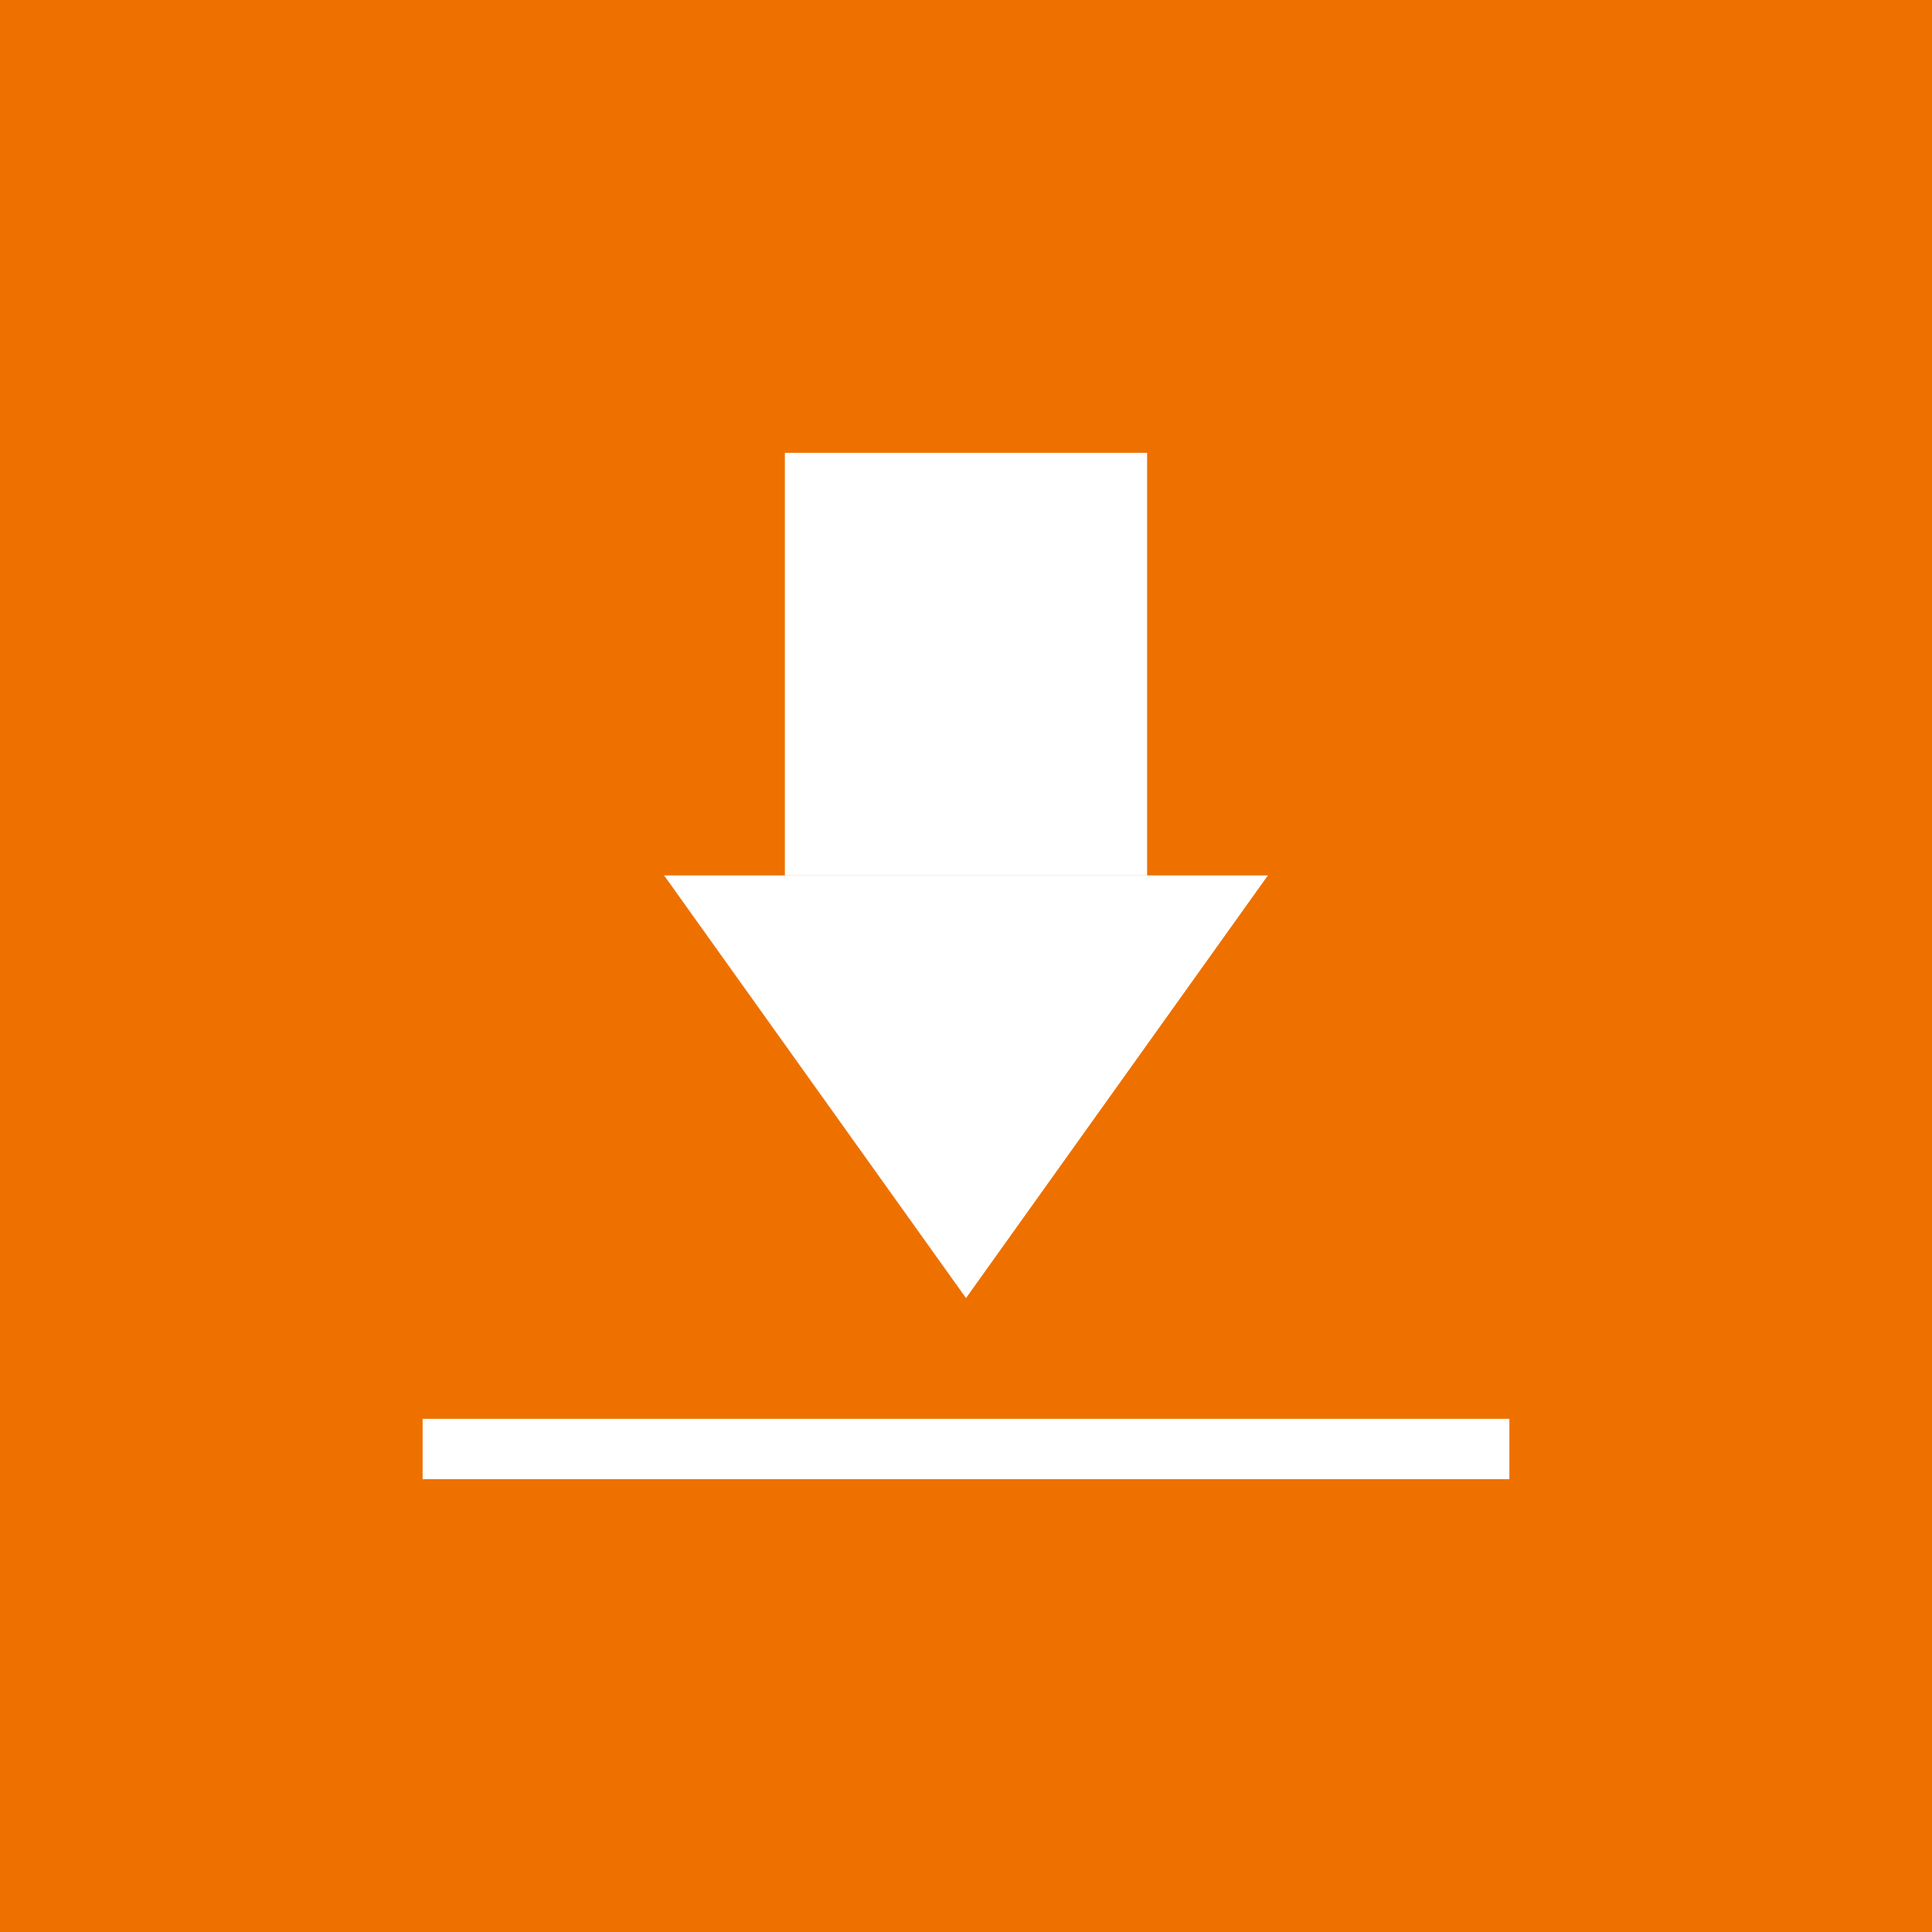
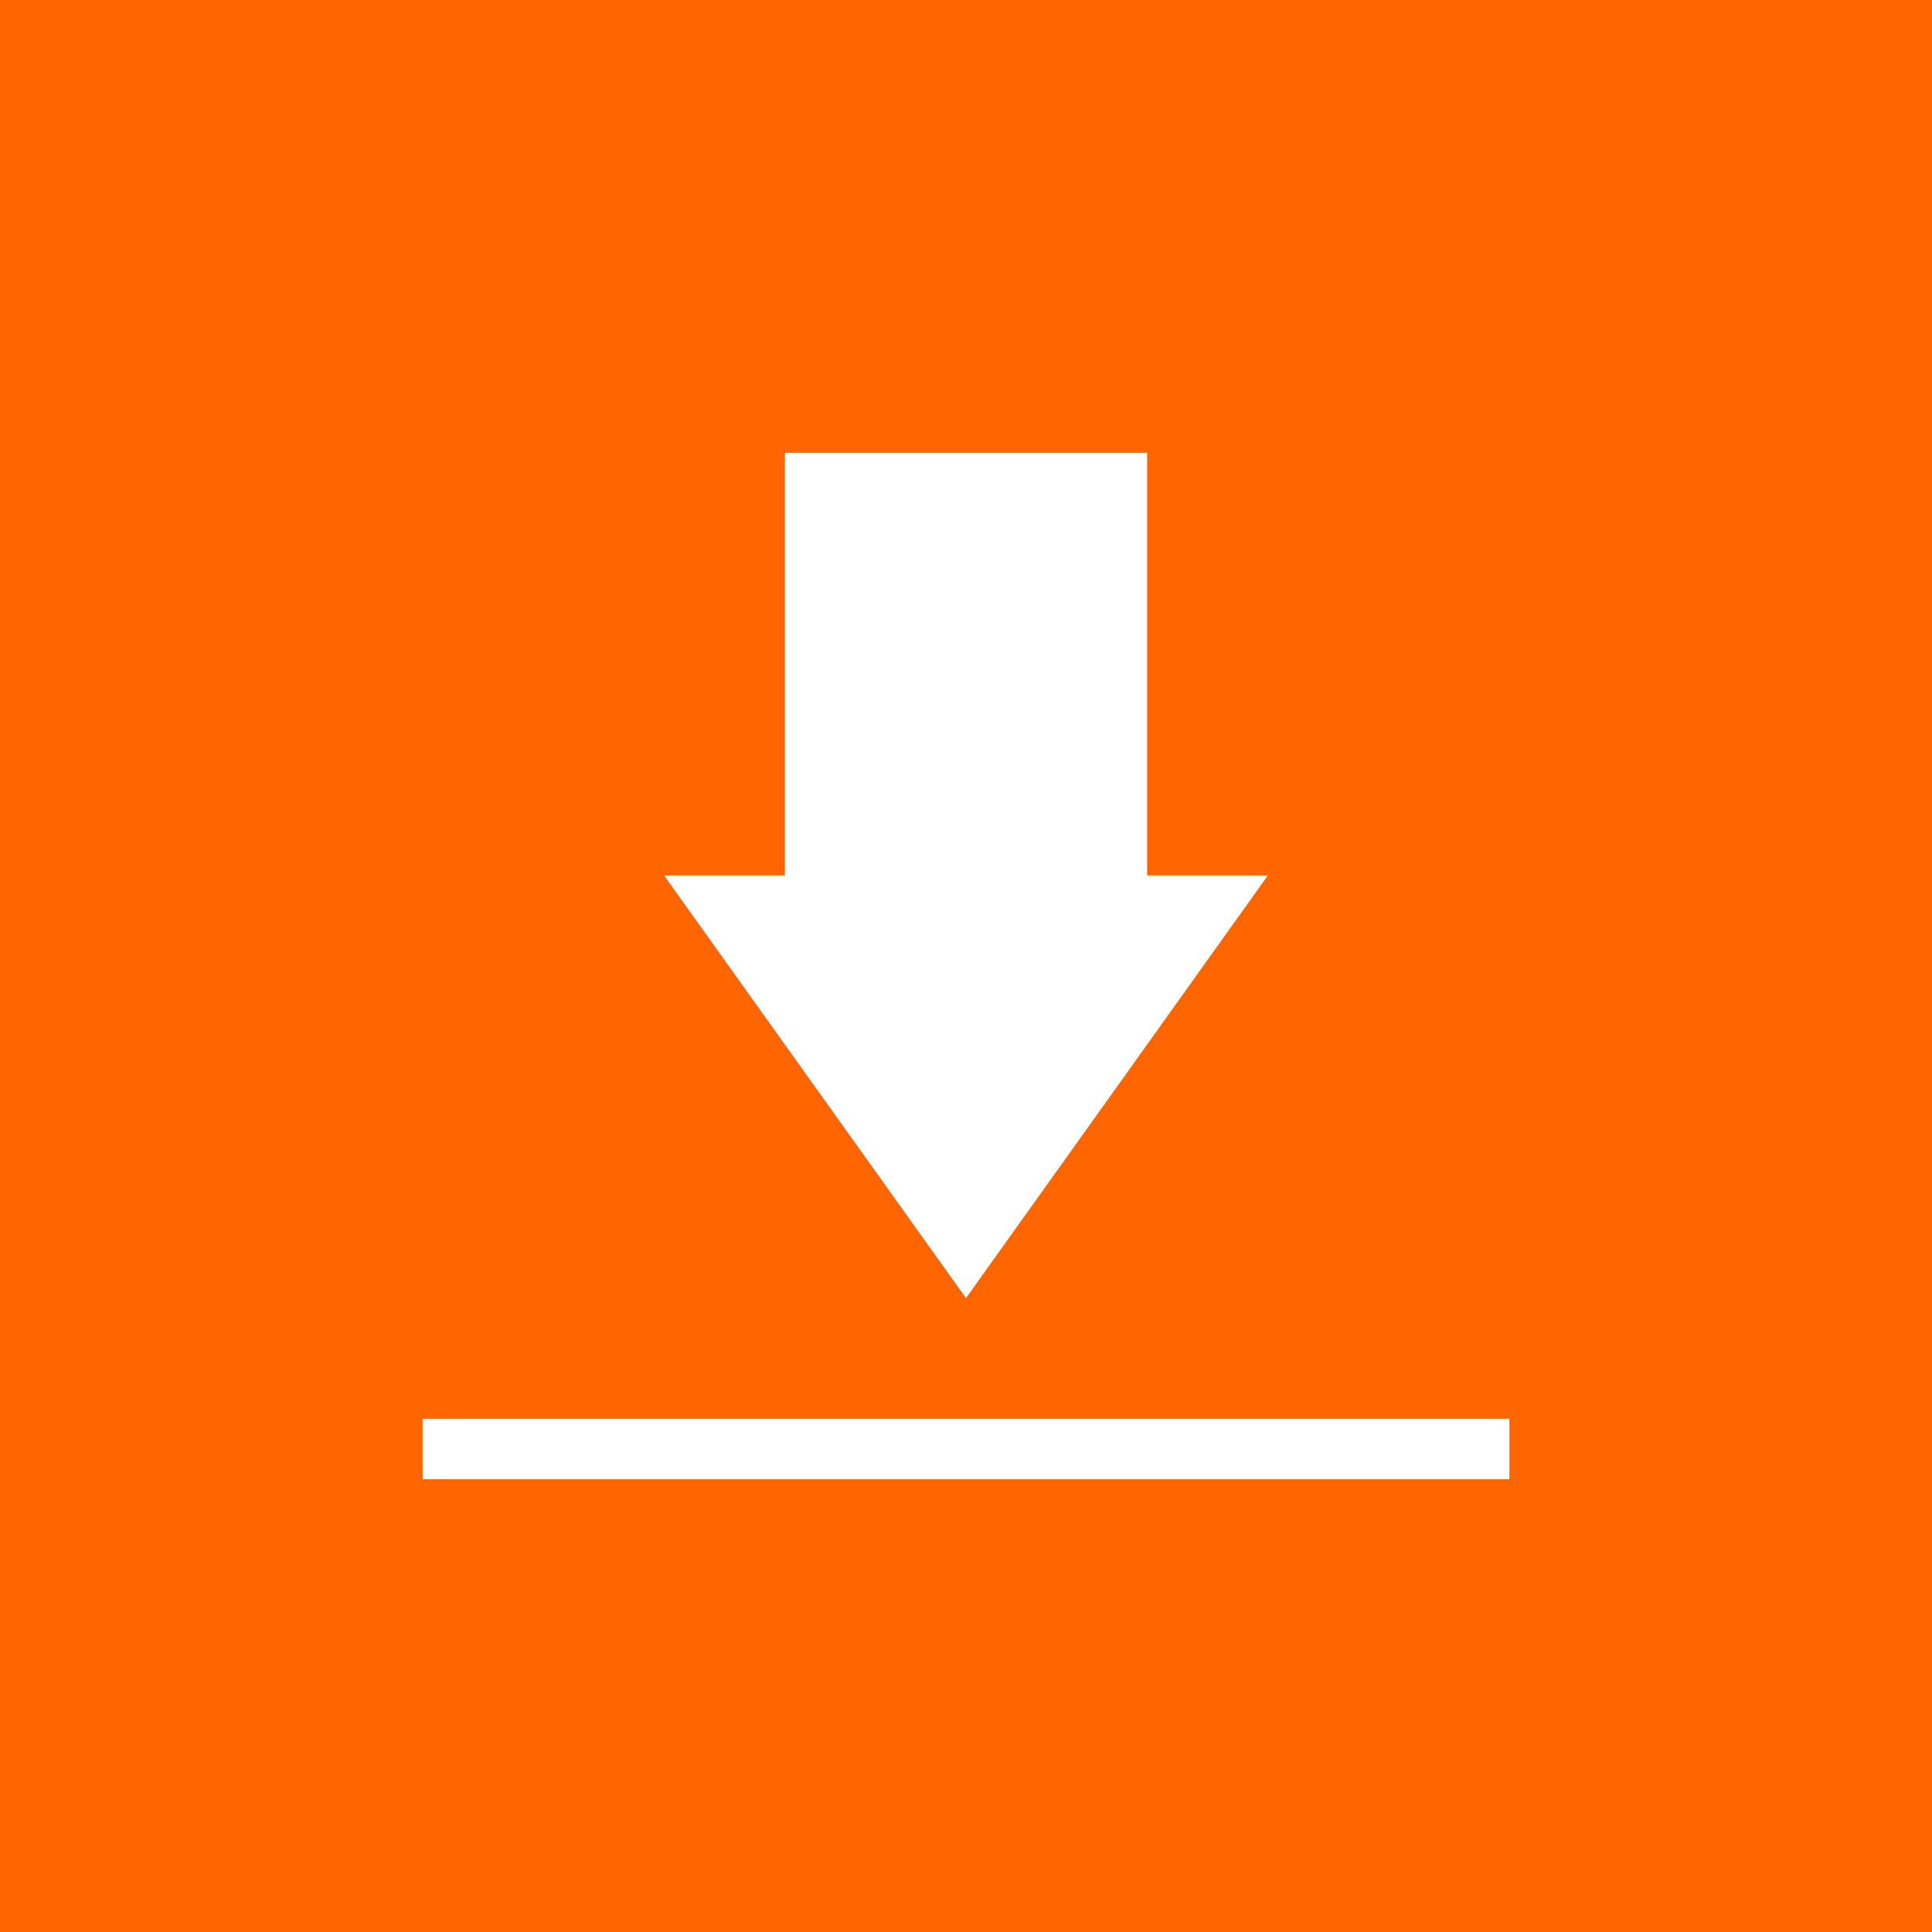
- <svg xmlns="http://www.w3.org/2000/svg" version="1.1" id="Ebene_1" x="0px" y="0px" viewBox="0 0 32 32" style="enable-background:new 0 0 32 32;" xml:space="preserve">
-   <style type="text/css">
- 	.st0{fill:#EE7100;}
- 	.st1{fill:#FFFFFF;}
- </style>
+ <svg xmlns="http://www.w3.org/2000/svg" id="Ebene_1" data-name="Ebene 1" viewBox="0 0 32 32">
+   <defs>
+     <style type="text/css">.st0{fill:#FF6601;}.st1{fill:#FFFFFF;}</style>
+   </defs>
  <rect class="st0" width="32" height="32" />
  <g>
-     <g>
-       <rect x="13" y="7.5" class="st1" width="6" height="7" />
-       <polygon class="st1" points="16,21.5 16,21.5 11,14.5 21,14.5   " />
-     </g>
+     <polygon class="st1" points="21,14.5 19,14.5 19,7.5 13,7.5 13,14.5 11,14.5 16,21.5" />
    <rect x="7" y="23.5" class="st1" width="18" height="1" />
  </g>
</svg>
